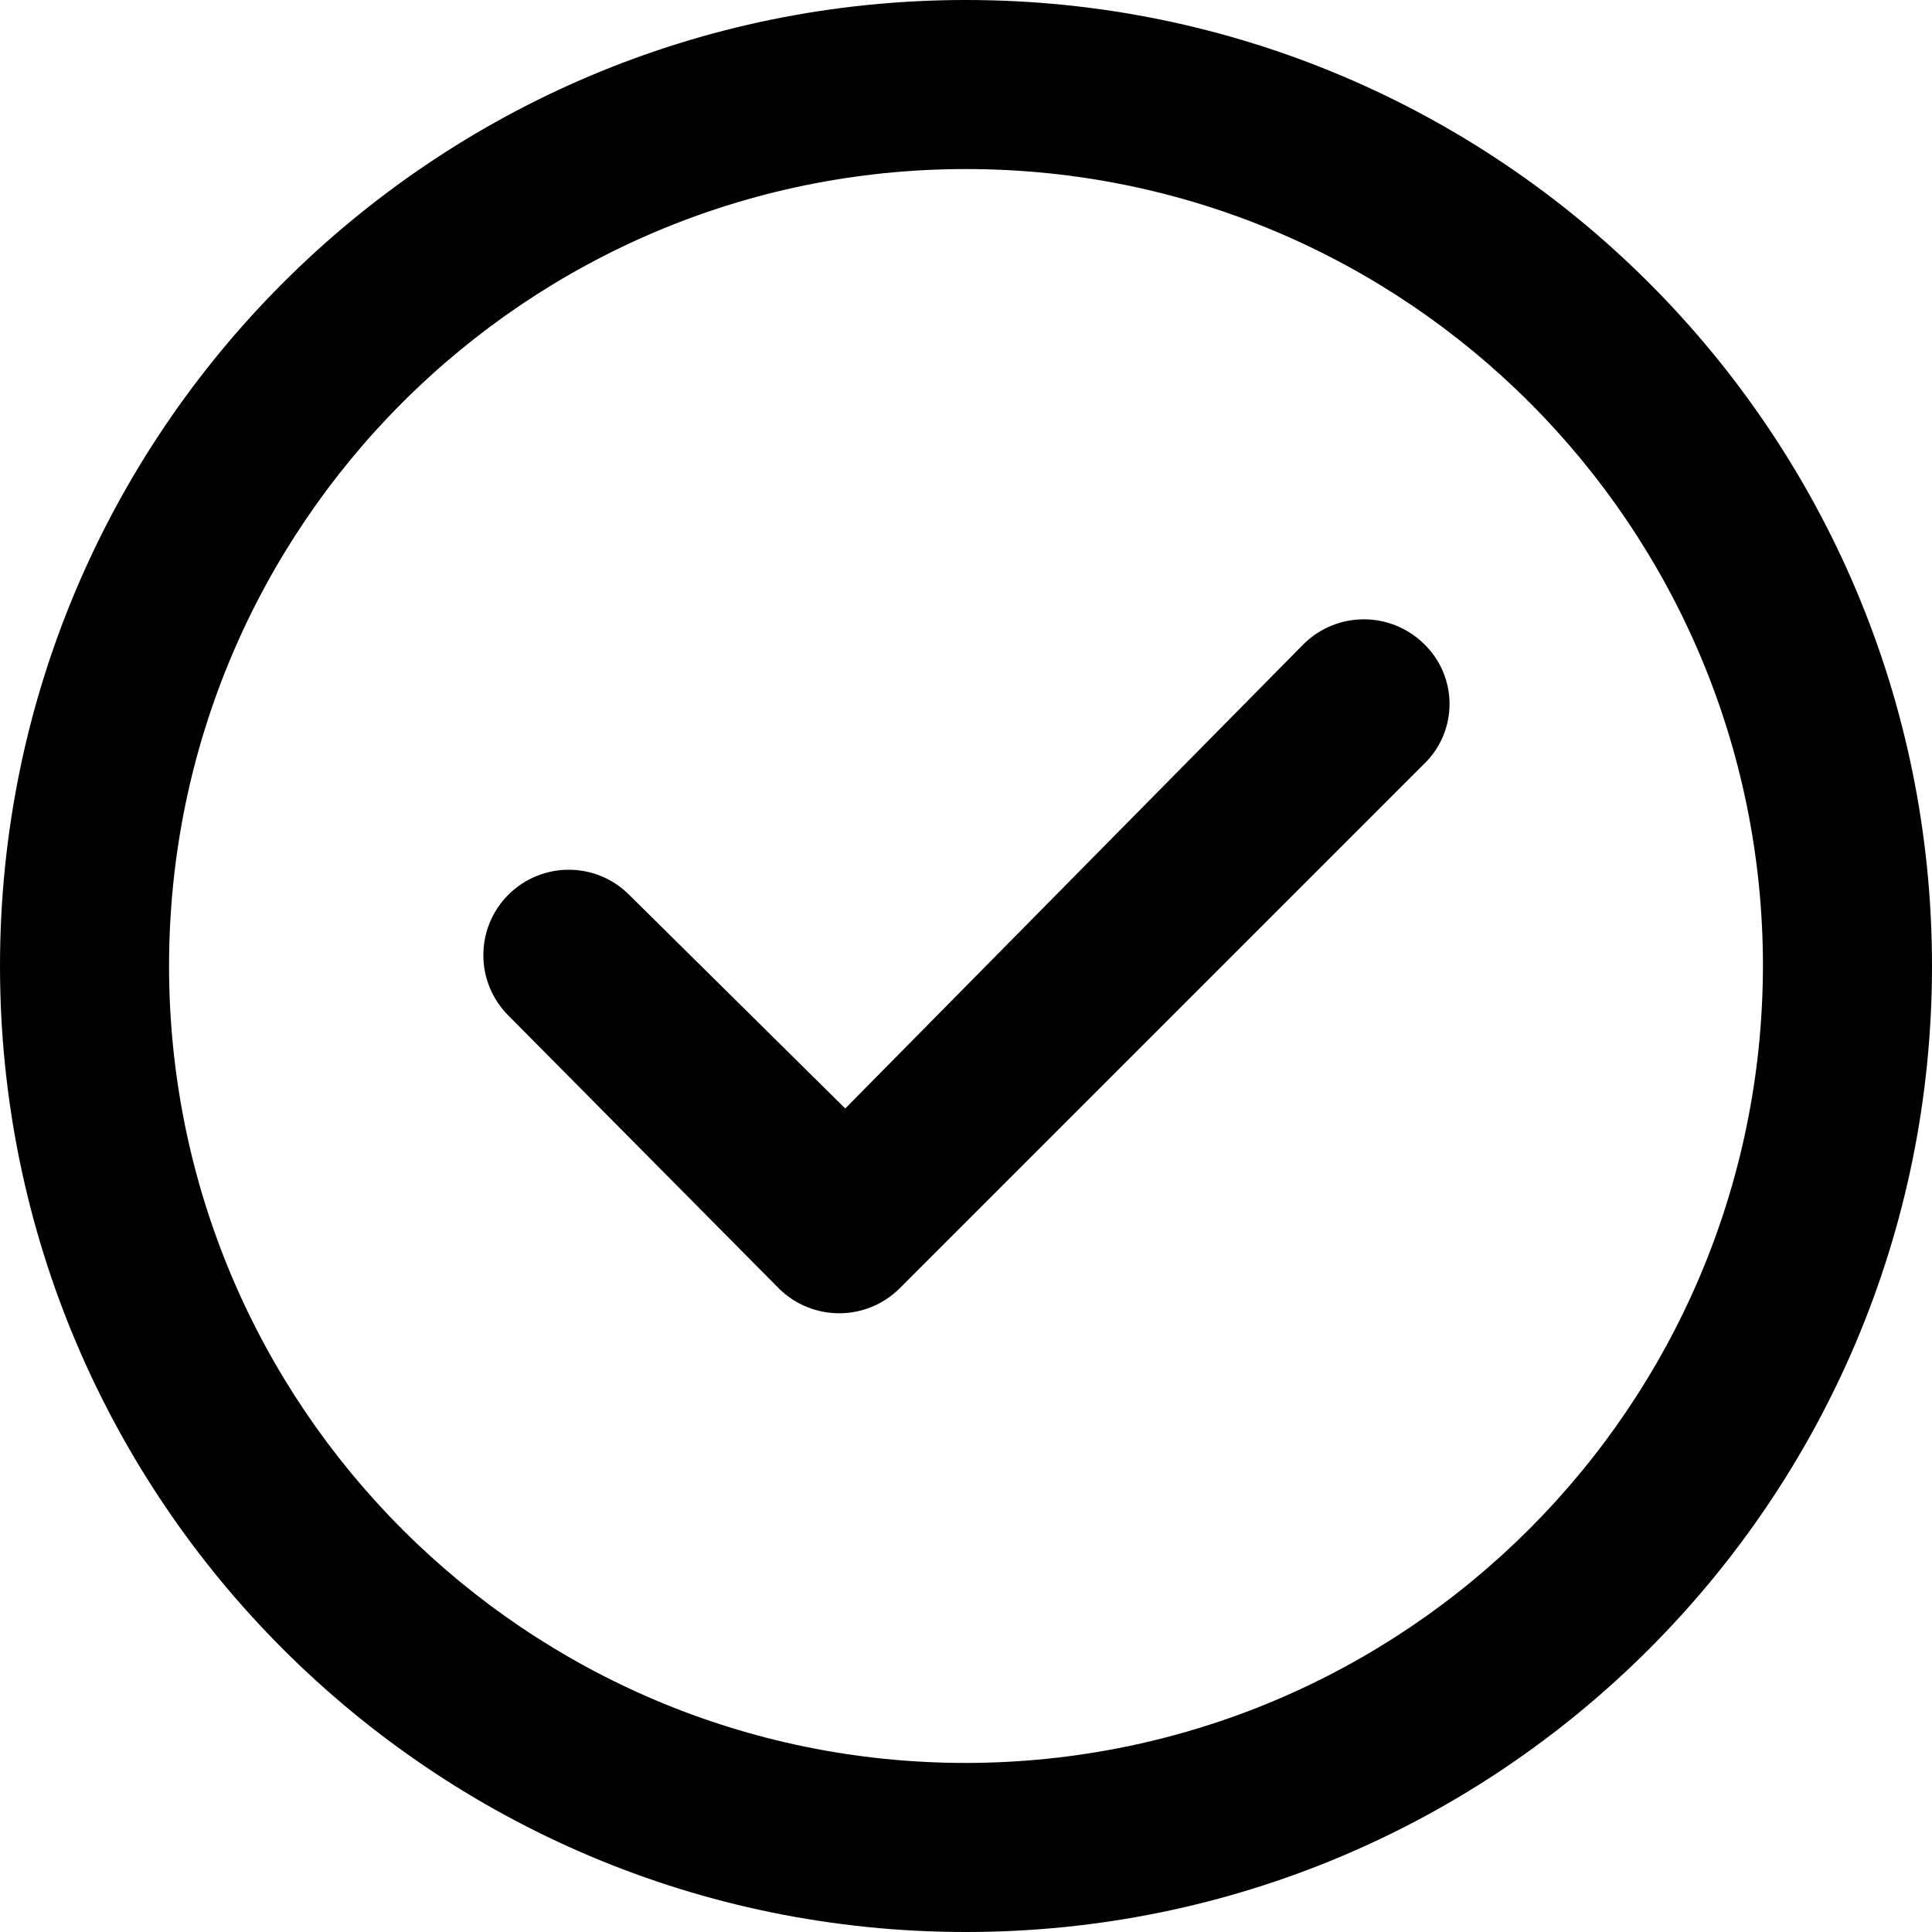
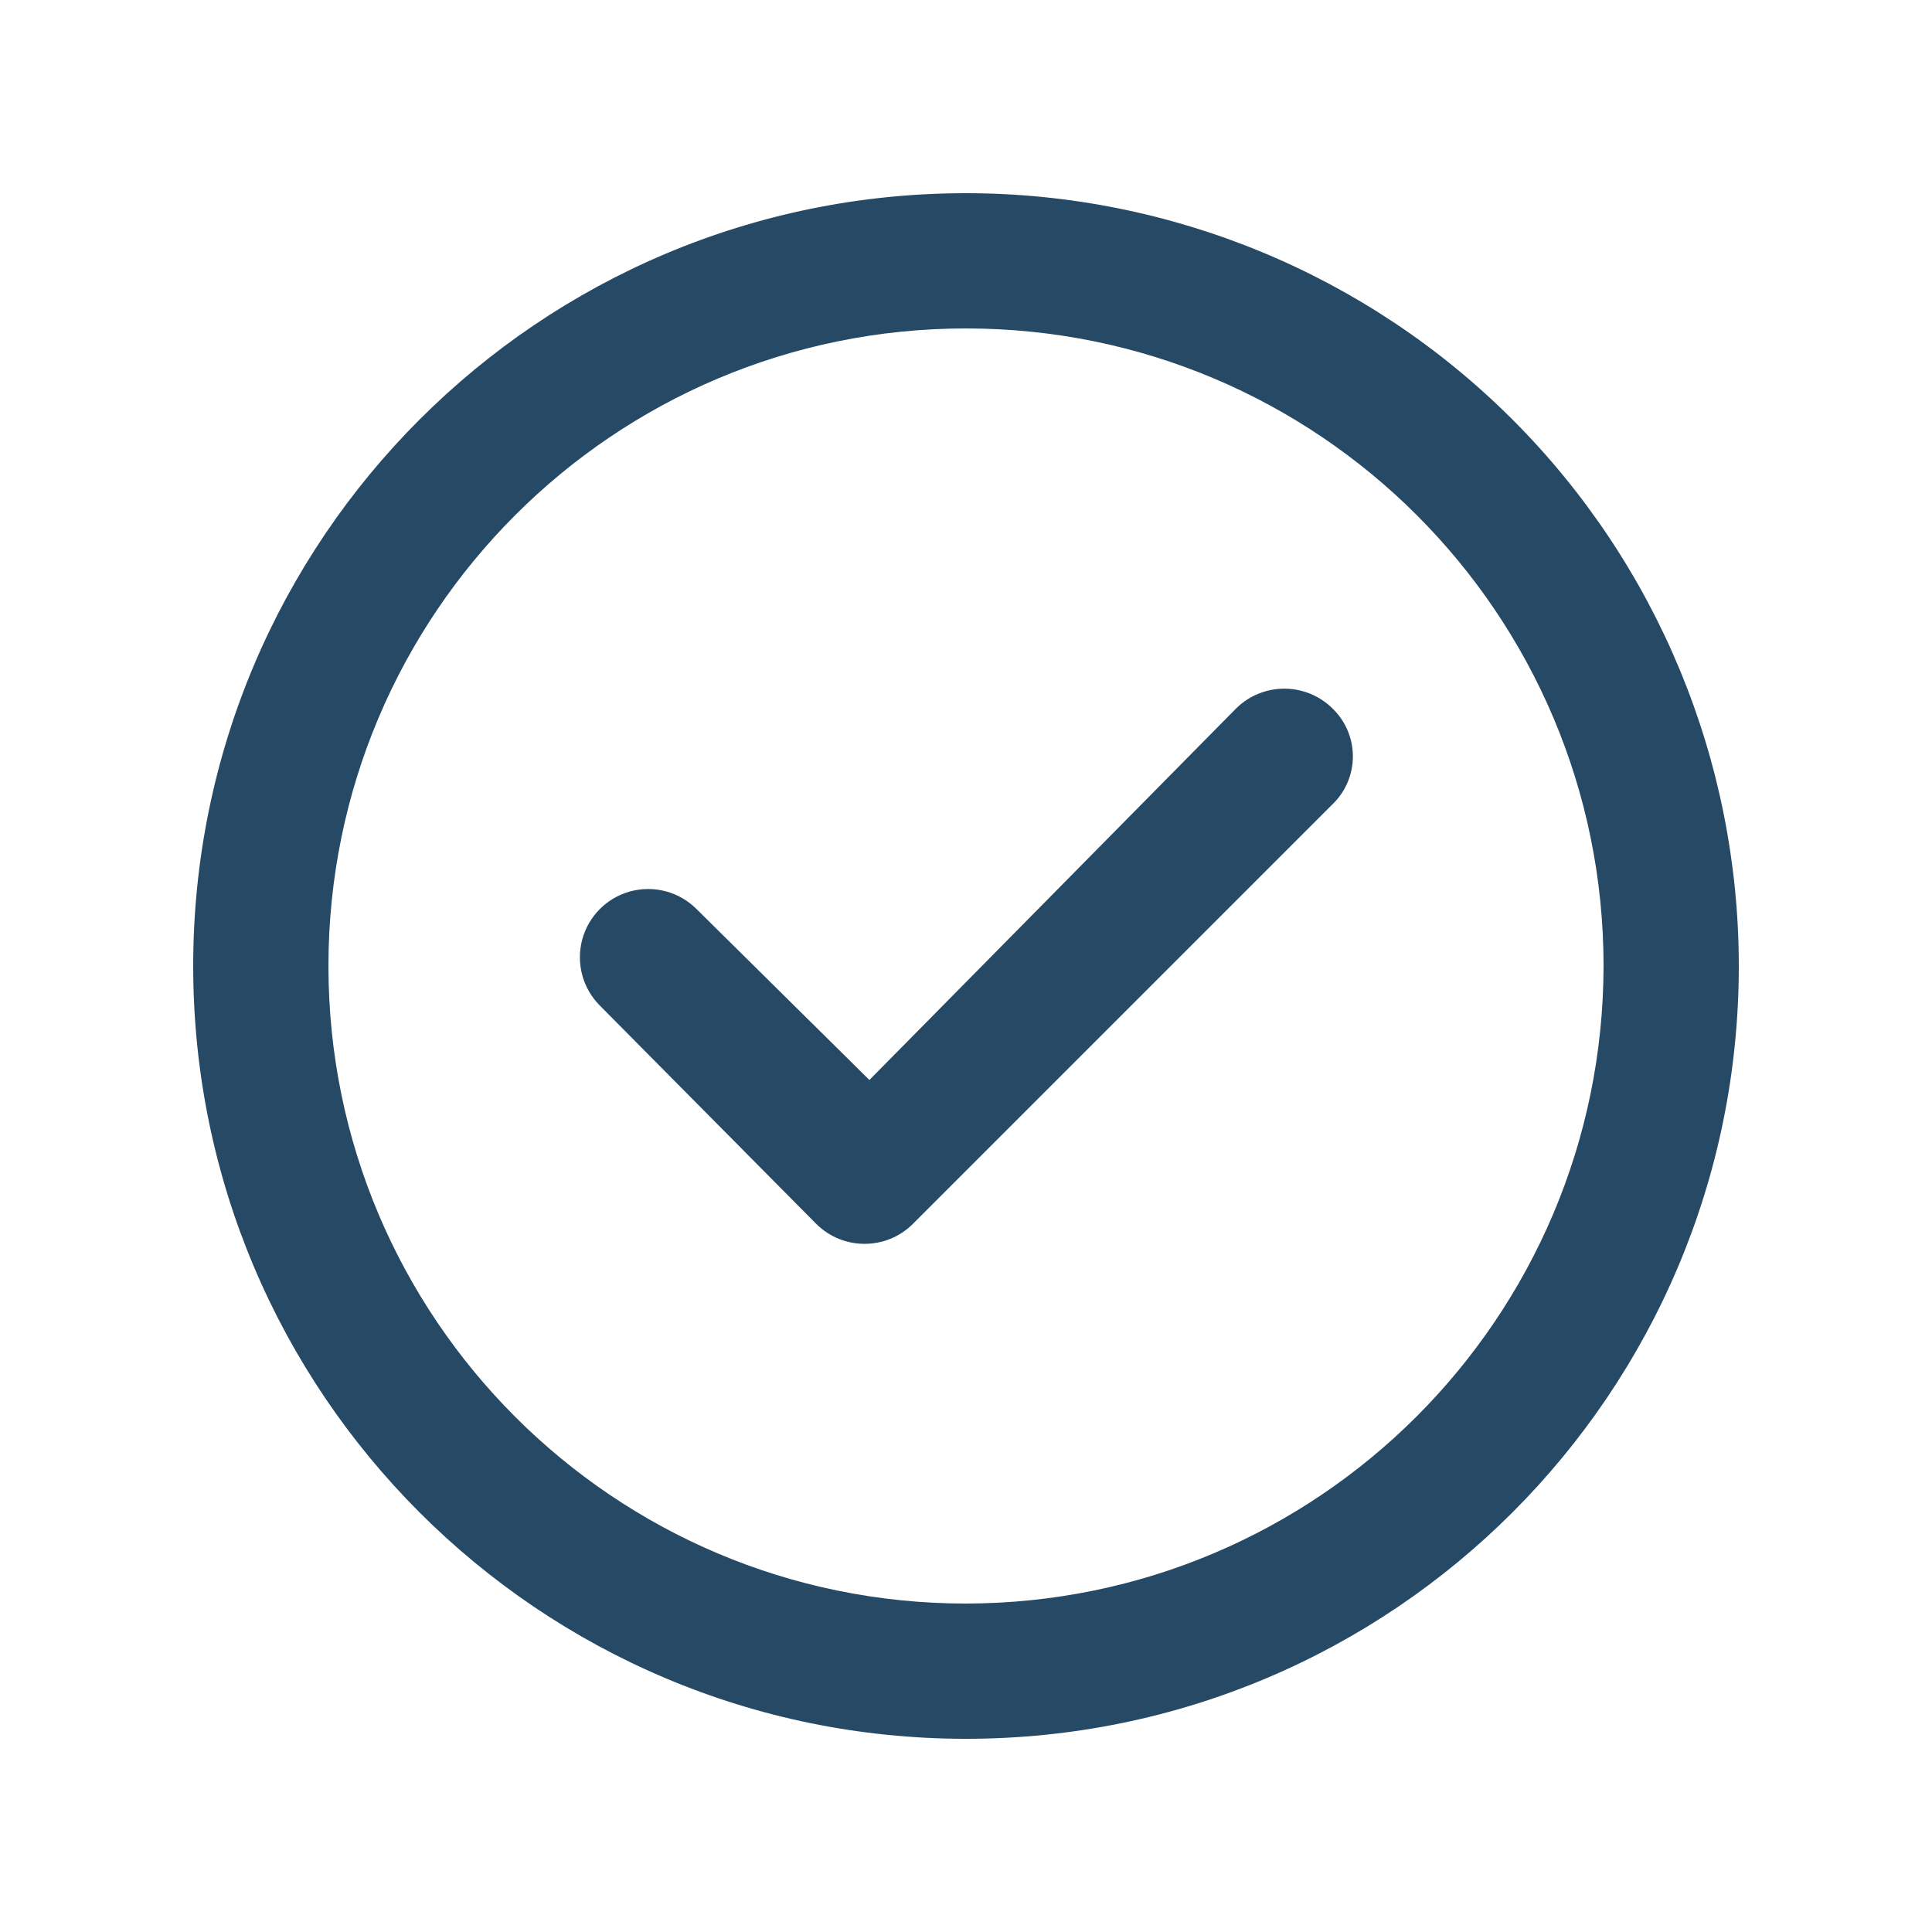
- <svg xmlns="http://www.w3.org/2000/svg" viewBox="0 0 16 16">
-   <g id="Layer_2" data-name="Layer 2">
-     <g id="Layer_2-2" data-name="Layer 2">
-       <path d="M8,0a8,8,0,1,0,8,8A8,8,0,0,0,8,0ZM8,14.6A6.6,6.6,0,1,1,14.6,8,6.61,6.61,0,0,1,8,14.6Zm3.79-9.27a.69.69,0,0,1,0,1L7.45,10.67a.71.71,0,0,1-1,0L4.21,8.41a.7.7,0,0,1,1-1L7,9.18,10.8,5.33A.71.71,0,0,1,11.79,5.33Z" />
-     </g>
-   </g>
+ <svg xmlns="http://www.w3.org/2000/svg" width="20" height="20" viewBox="0 0 20 20">
+   <path fill="#264966" d="M10,2 C5.582,2 2,5.582 2,10 C2,14.418 5.582,18 10,18 C14.418,18 18,14.418 18,10 C18,7.878 17.157,5.843 15.657,4.343 C14.157,2.843 12.122,2 10,2 Z M10,16.6 C6.355,16.6 3.4,13.645 3.4,10 C3.4,6.355 6.355,3.4 10,3.4 C13.645,3.4 16.6,6.355 16.6,10 C16.594,13.643 13.643,16.594 10,16.6 Z M13.79,7.33 C13.927,7.46 14.005,7.641 14.005,7.83 C14.005,8.019 13.927,8.2 13.79,8.33 L9.45,12.67 C9.173,12.945 8.727,12.945 8.45,12.67 L6.21,10.41 C6.031,10.231 5.962,9.971 6.027,9.727 C6.092,9.483 6.283,9.292 6.527,9.227 C6.771,9.162 7.031,9.231 7.21,9.41 L9,11.18 L12.8,7.33 C13.076,7.062 13.514,7.062 13.79,7.33 Z" />
</svg>
